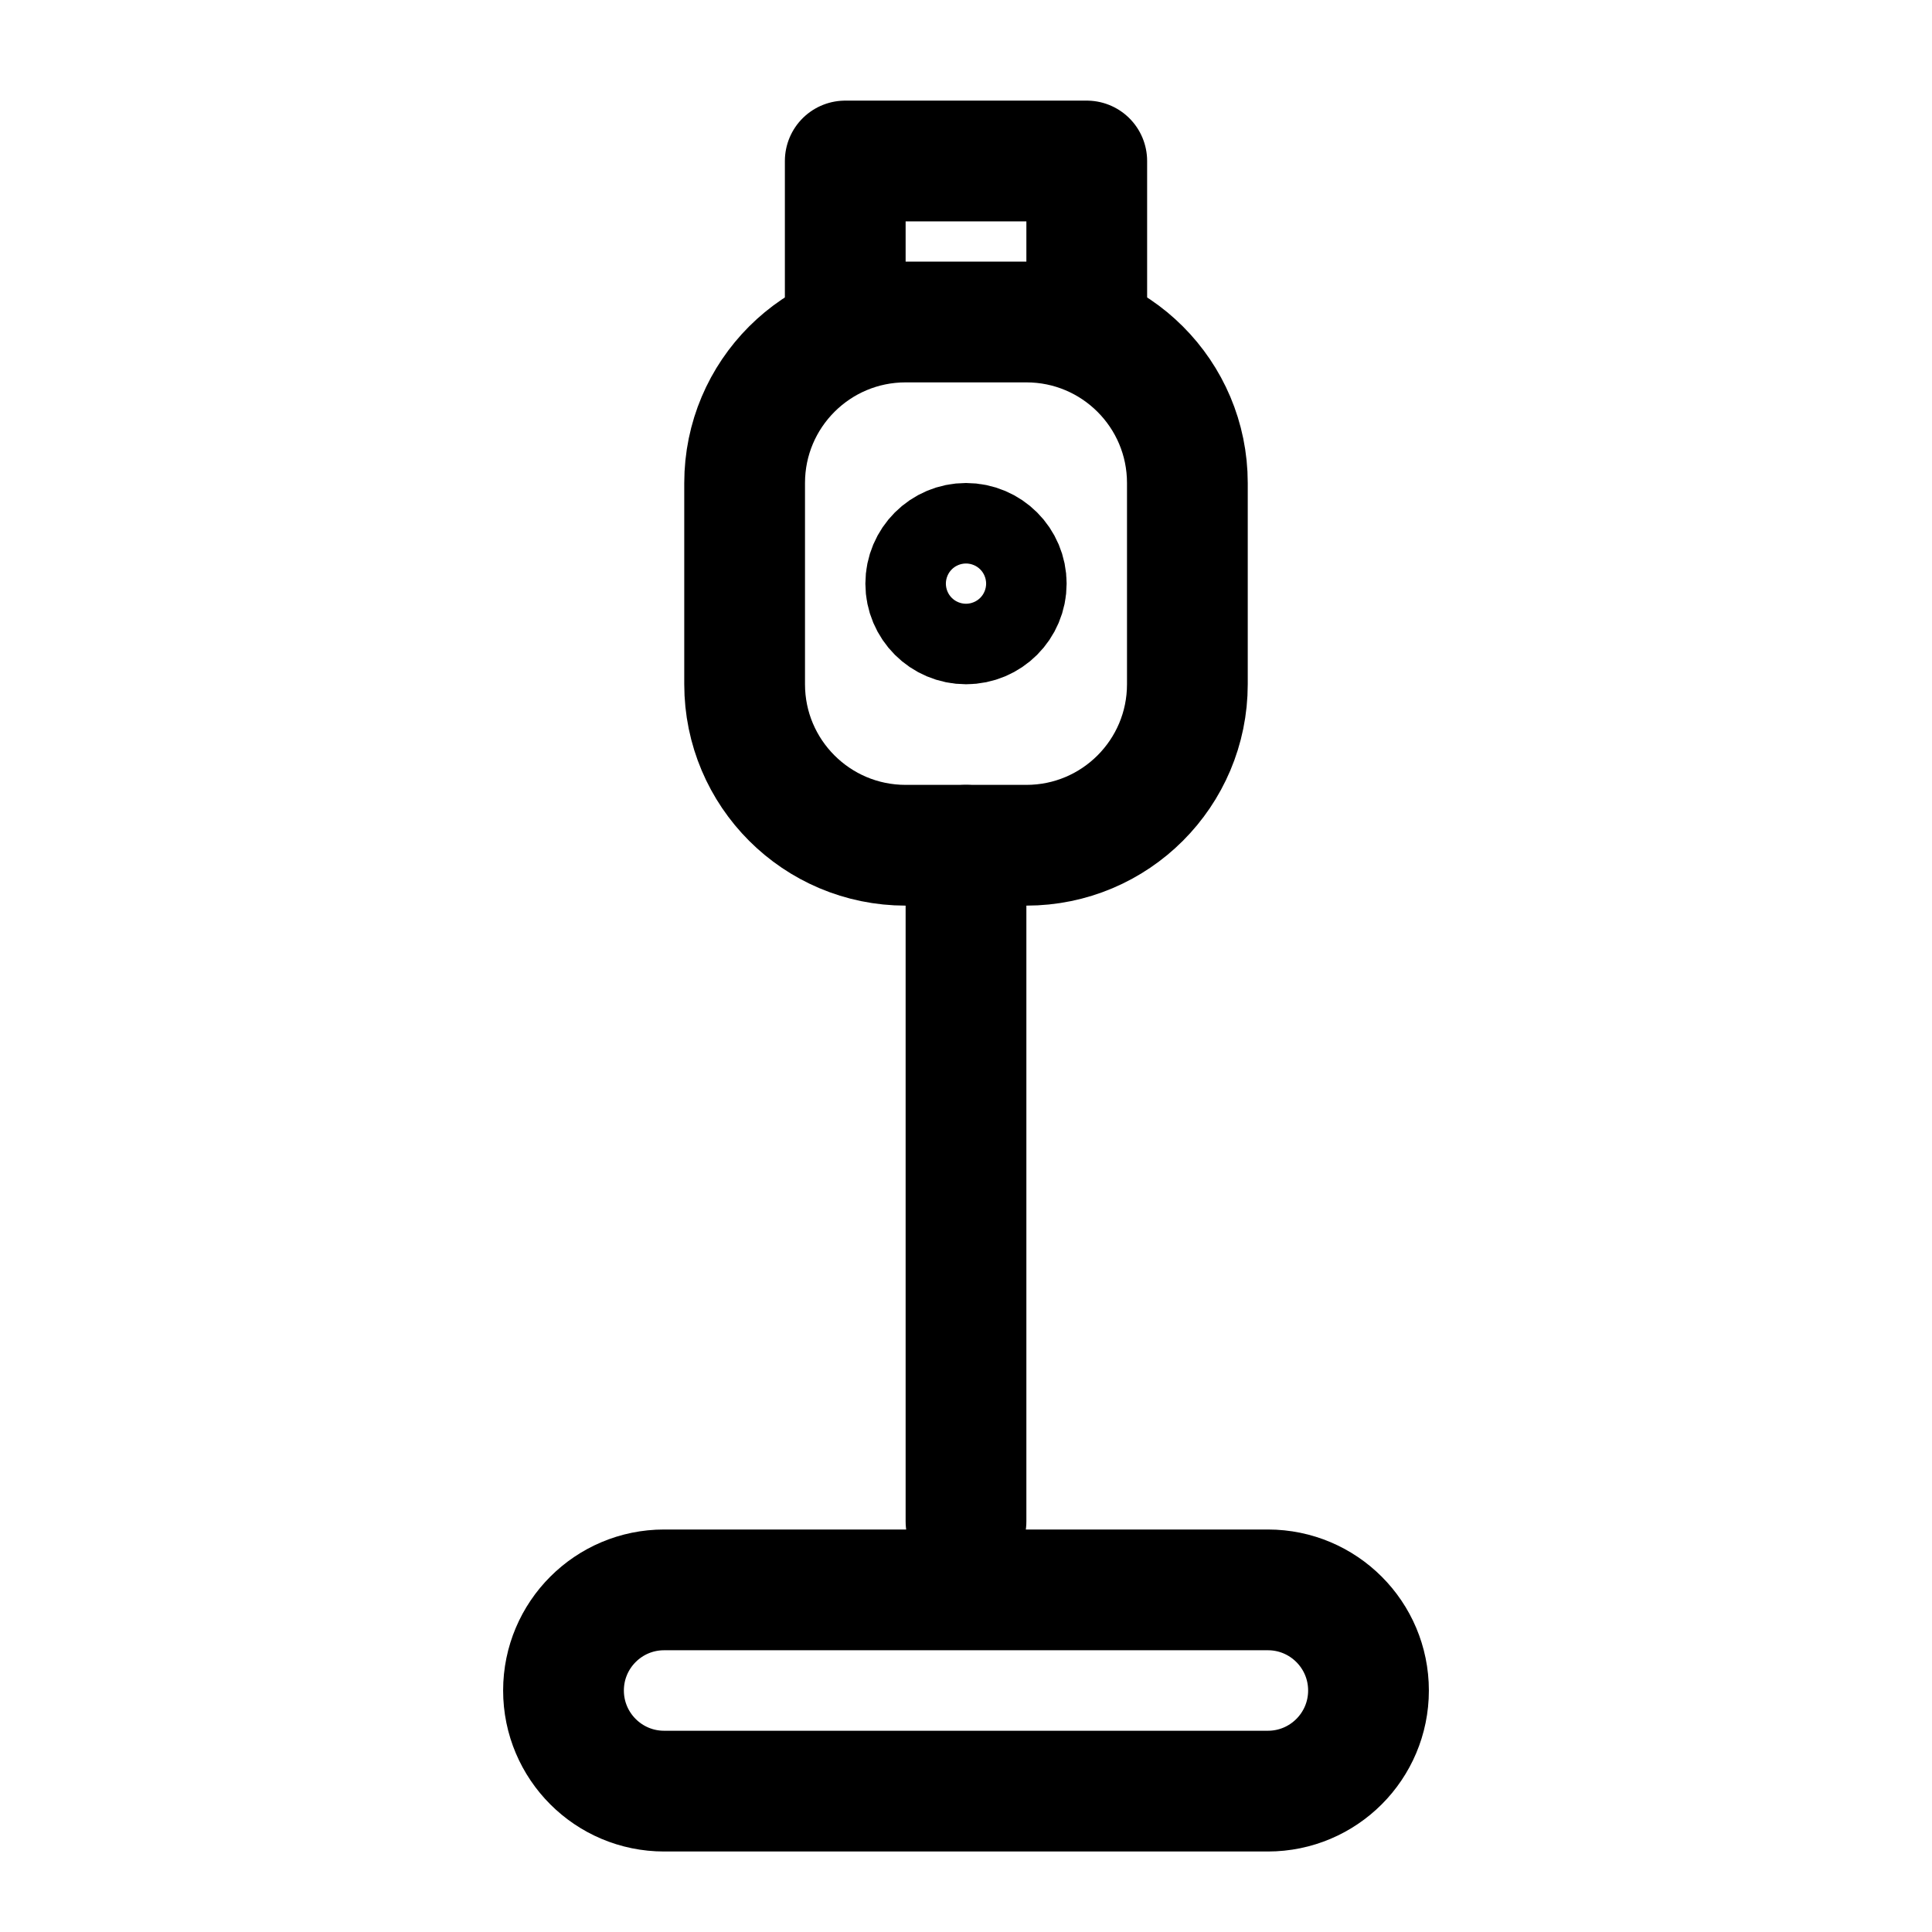
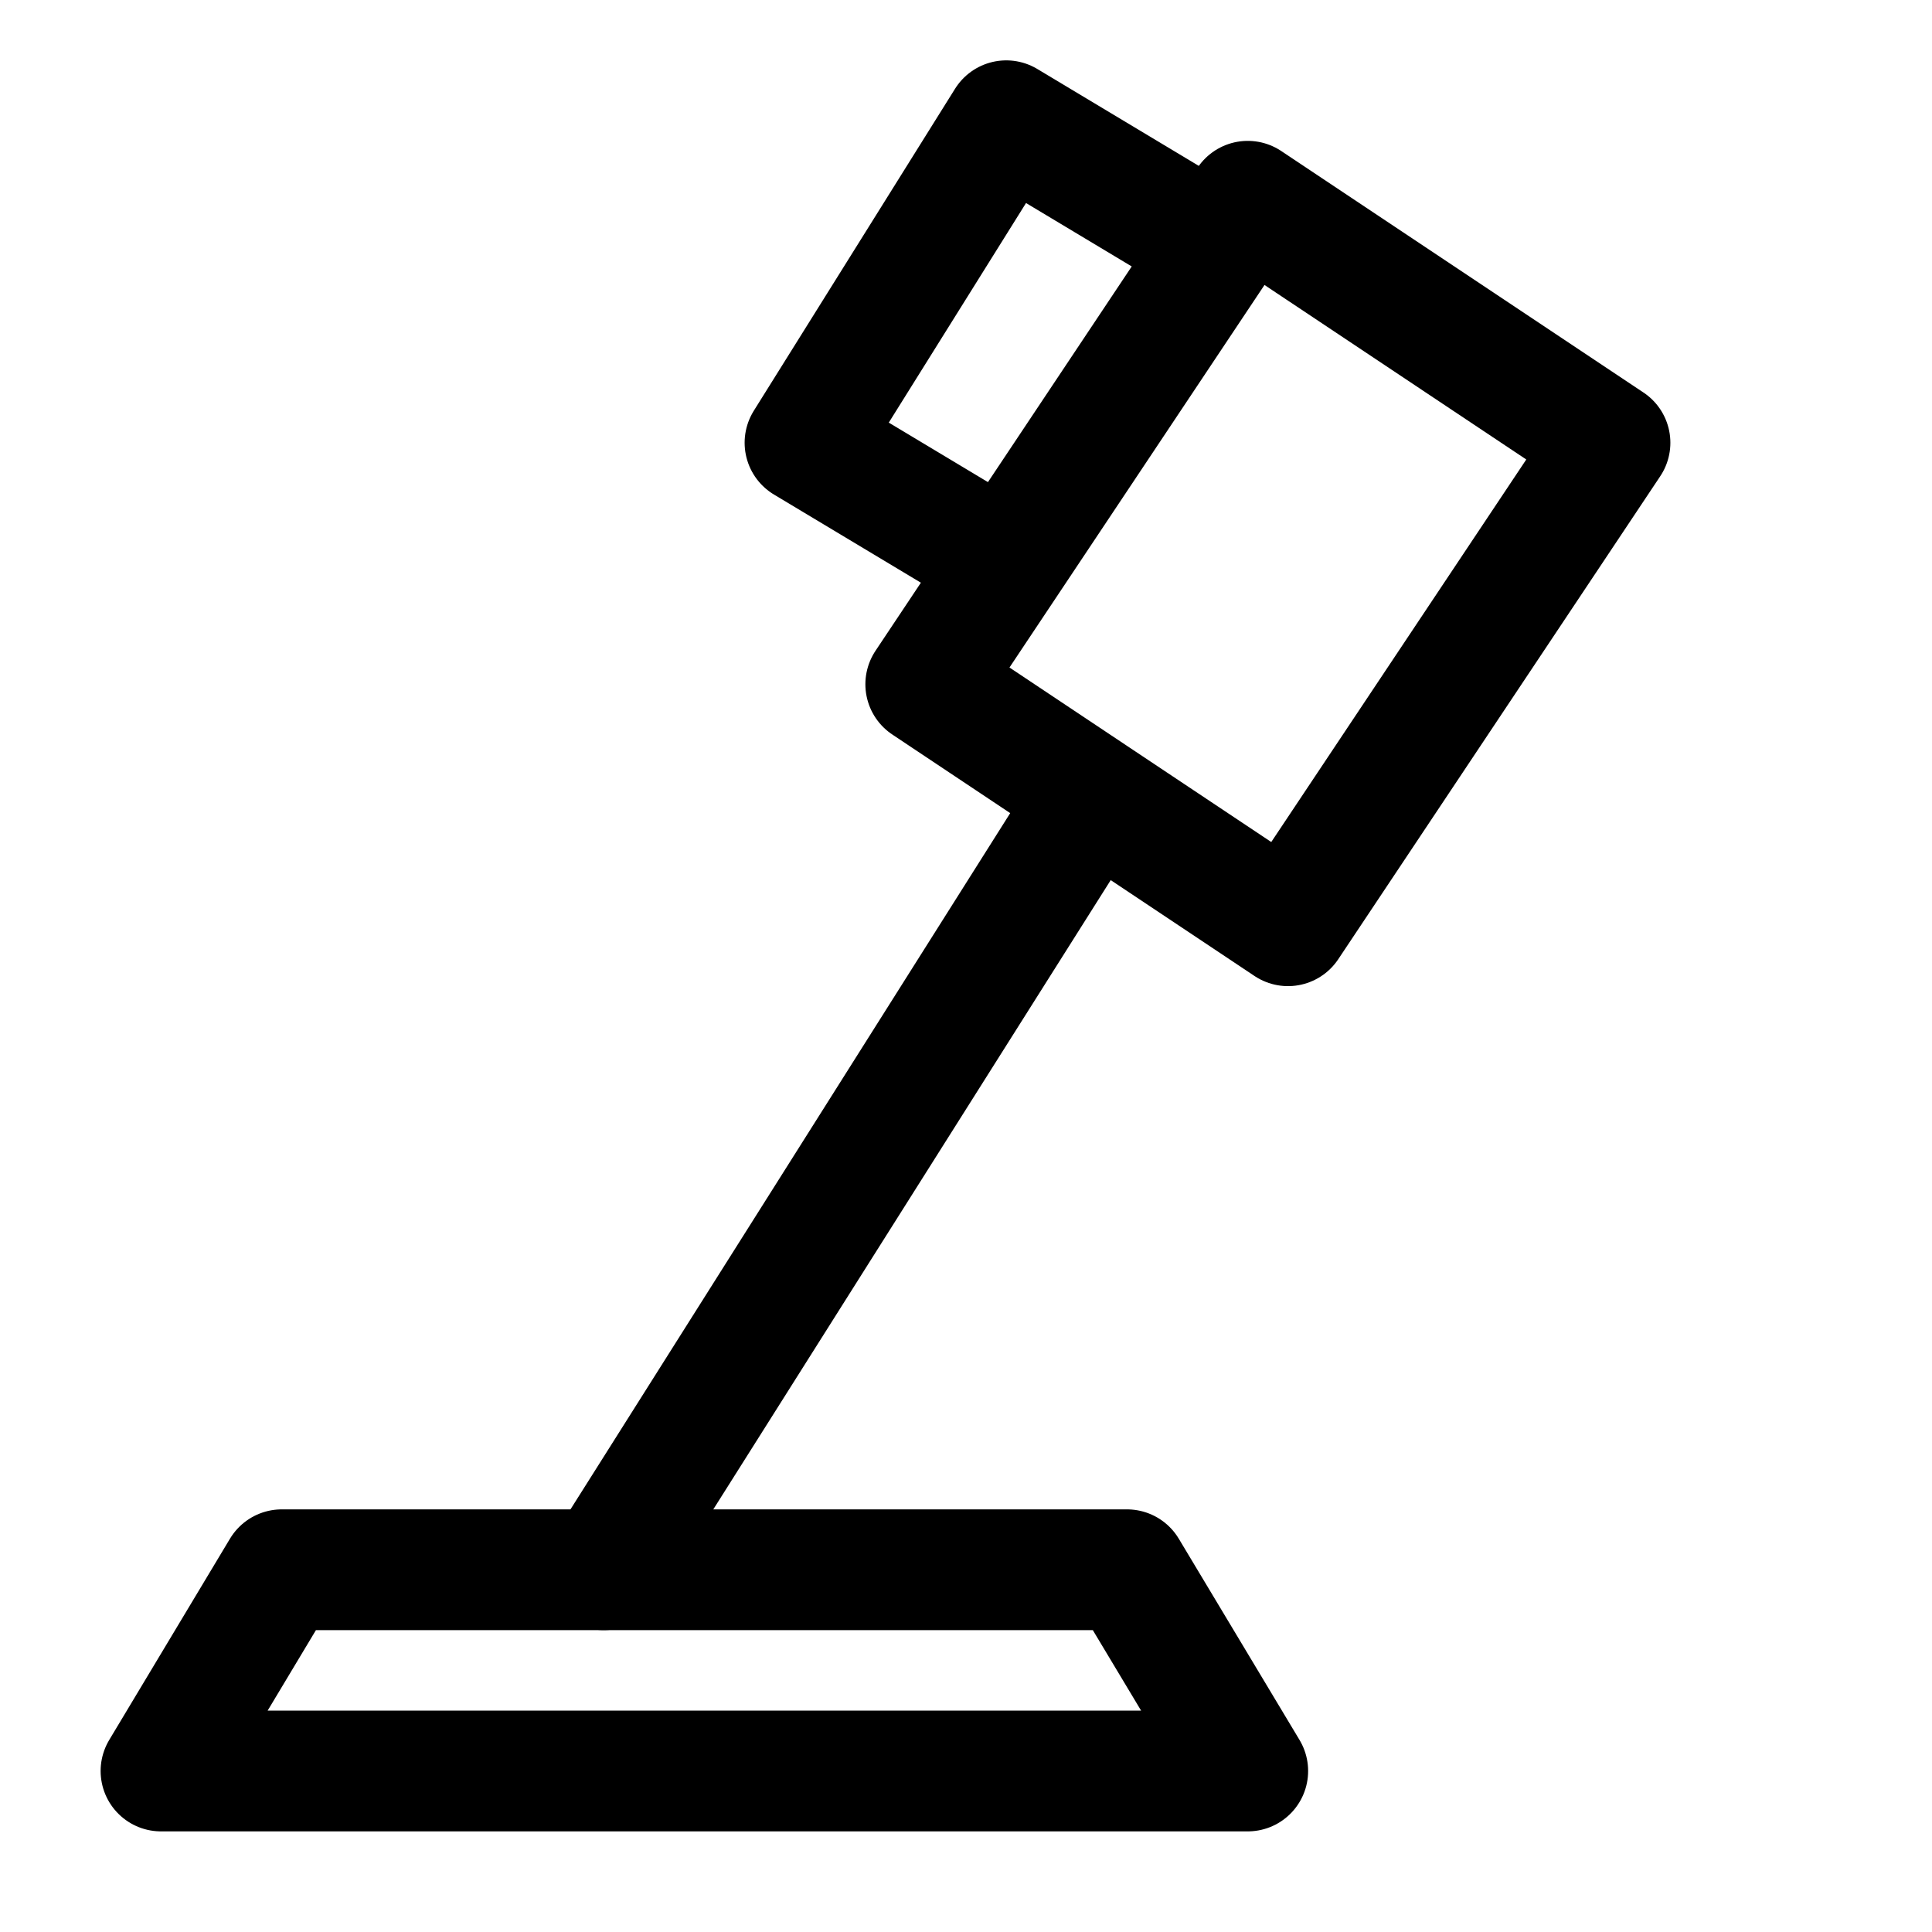
<svg xmlns="http://www.w3.org/2000/svg" width="48" height="48" viewBox="0 0 48 48" fill="none" stroke="#000" stroke-width="3" stroke-linecap="round" stroke-linejoin="round" shape-rendering="geometricPrecision">
-   <rect x="18.5" y="8" width="11" height="13" rx="4" />
-   <path d="M21 8V4h6v4M24 21v16.8" />
-   <circle cx="24" cy="14.5" r="1" />
-   <rect x="14" y="39.5" width="20" height="5" rx="2.5" />
+   <path d="m23 17 9 6 8-12-9-6-8 12ZM30 6l-5-3-5 8 5 3M27 20 15 39" />
+   <path d="M7 39h21l3 5H4l3-5Z" />
</svg>
